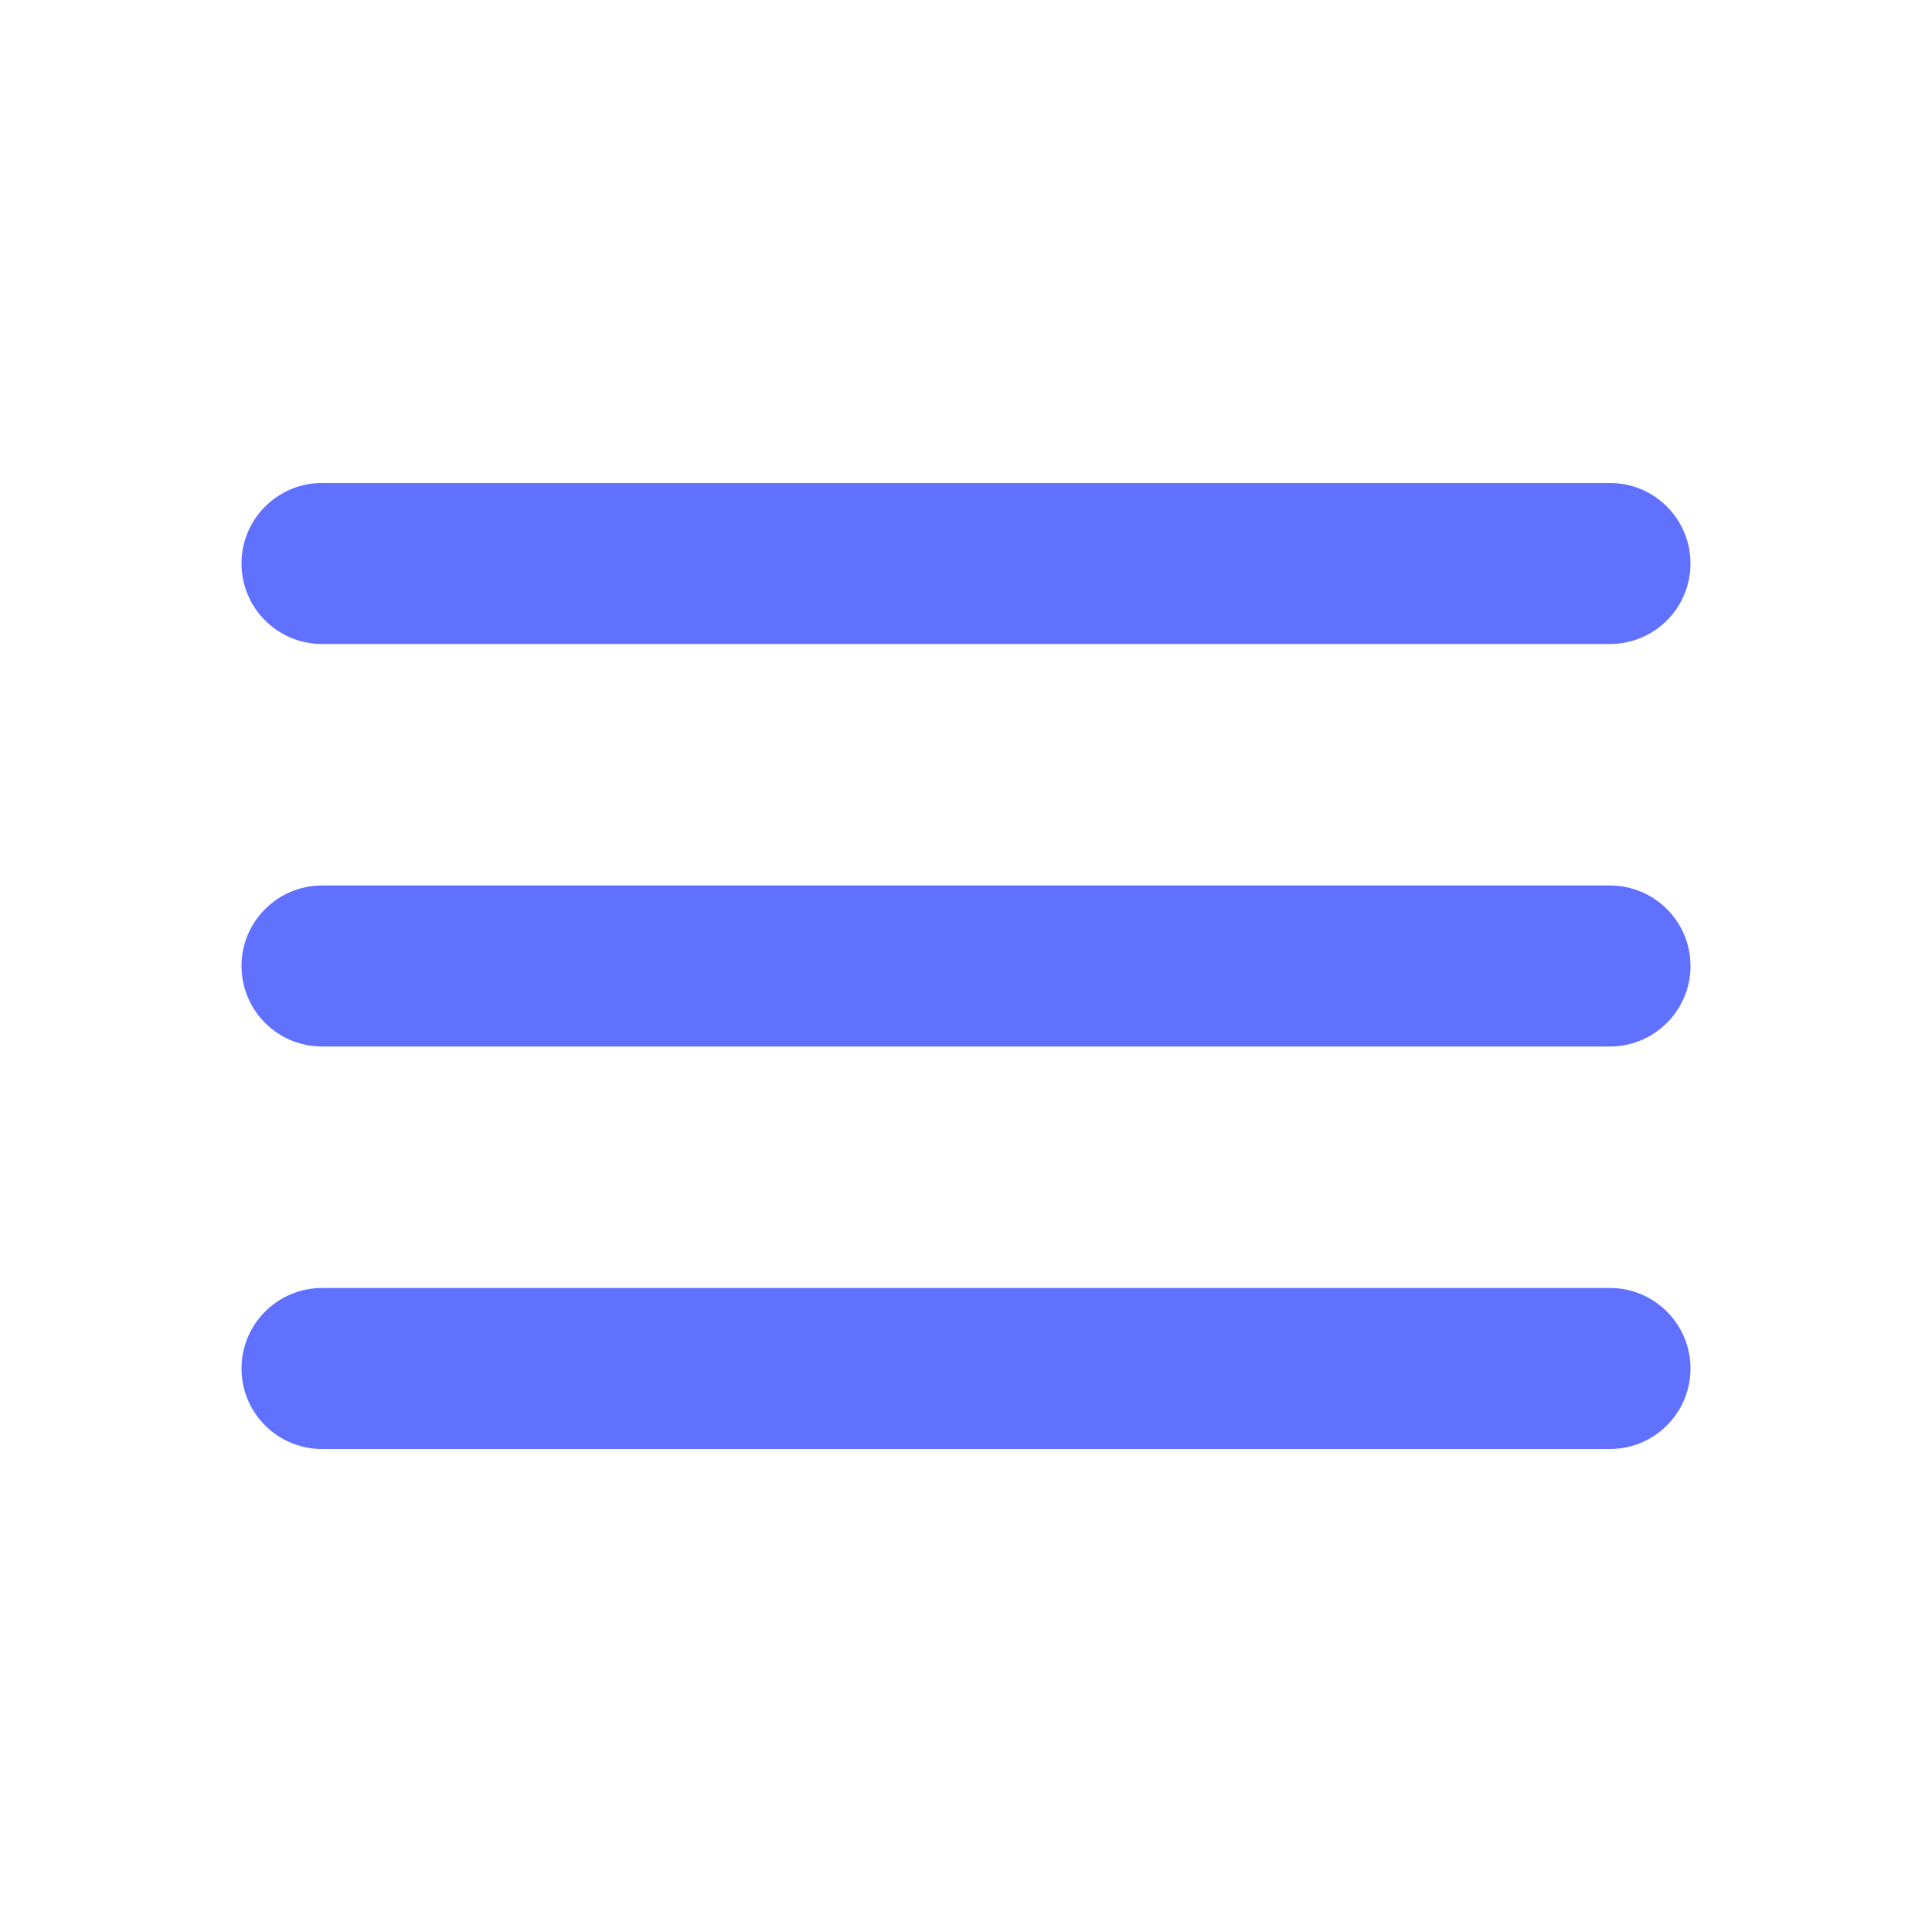
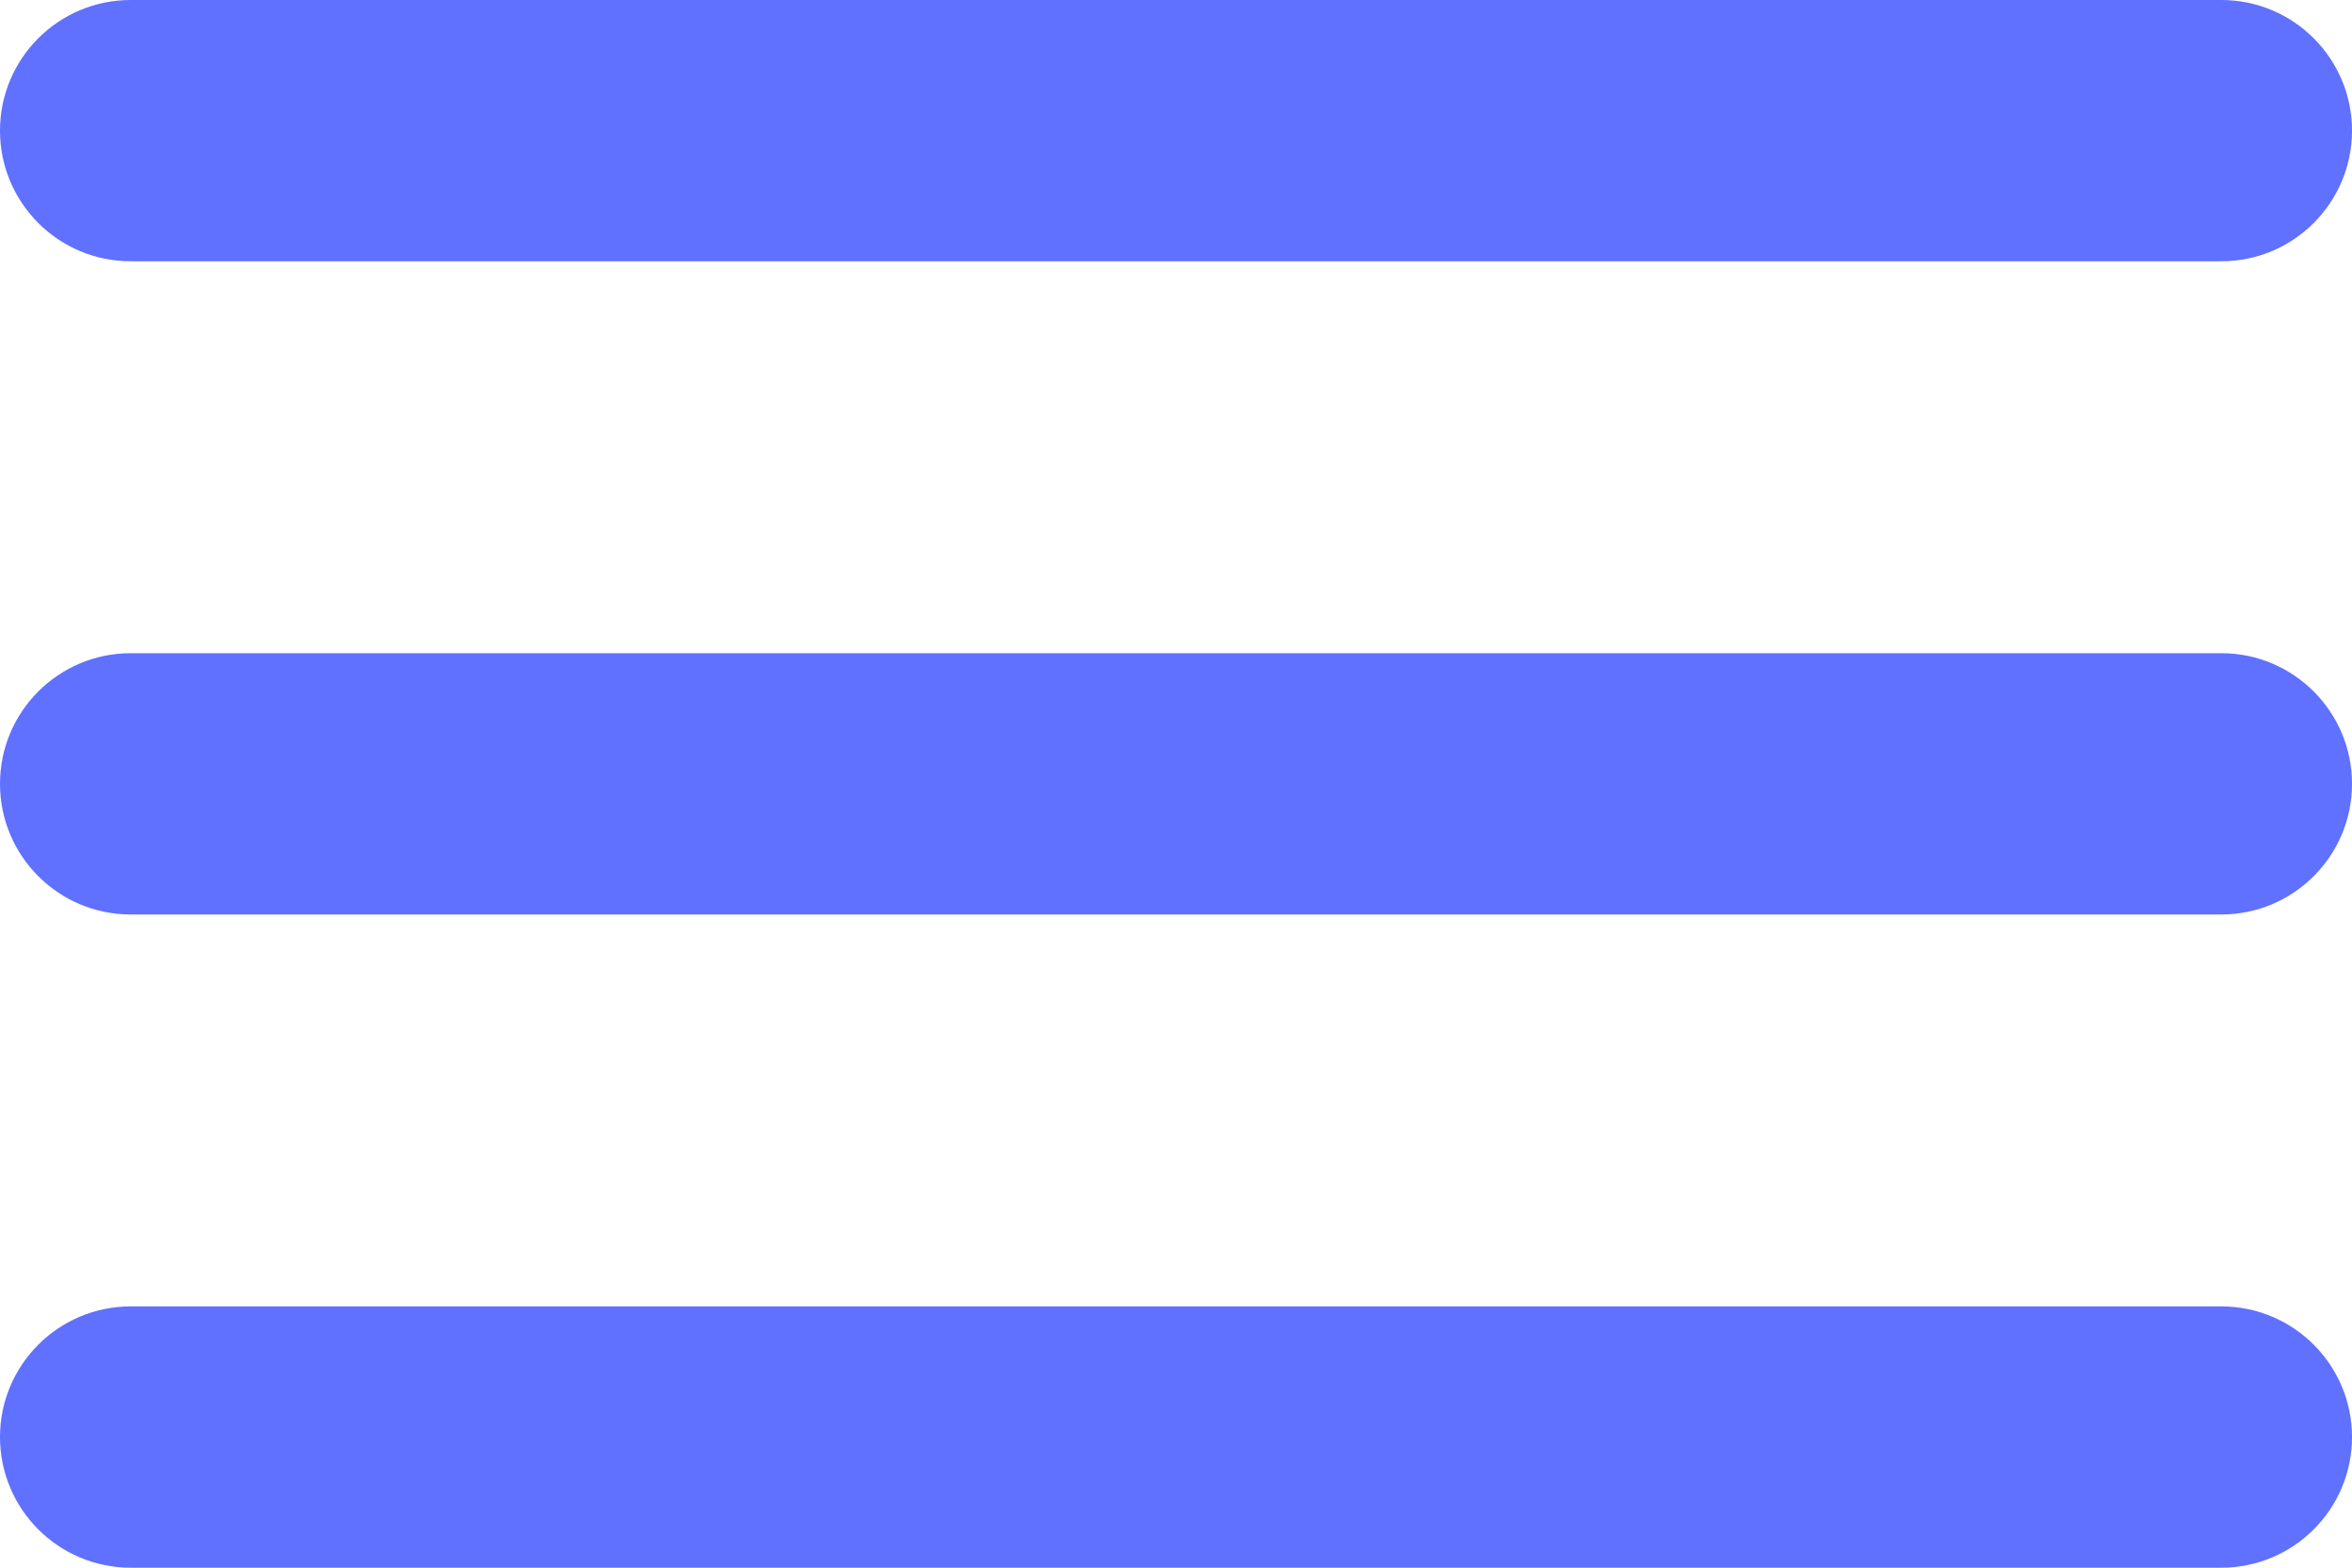
- <svg xmlns="http://www.w3.org/2000/svg" width="24" height="24" viewBox="0 0 24 24" fill="none">
-   <path fill-rule="evenodd" clip-rule="evenodd" d="M3 7C3 6.448 3.448 6 4 6H20C20.552 6 21 6.448 21 7C21 7.552 20.552 8 20 8H4C3.448 8 3 7.552 3 7ZM3 12C3 11.448 3.448 11 4 11L20 11C20.552 11 21 11.448 21 12C21 12.552 20.552 13 20 13L4 13C3.448 13 3 12.552 3 12ZM4 16C3.448 16 3 16.448 3 17C3 17.552 3.448 18 4 18H20C20.552 18 21 17.552 21 17C21 16.448 20.552 16 20 16H4Z" fill="#6070FF" />
+ <svg xmlns="http://www.w3.org/2000/svg" width="18" height="12" viewBox="0 0 18 12" fill="none">
+   <path fill-rule="evenodd" clip-rule="evenodd" d="M0 1C0 0.448 0.448 0 1 0H17C17.552 0 18 0.448 18 1C18 1.552 17.552 2 17 2H1C0.448 2 0 1.552 0 1ZM0 6C0 5.448 0.448 5 1 5L17 5C17.552 5 18 5.448 18 6C18 6.552 17.552 7 17 7L1 7C0.448 7 0 6.552 0 6ZM1 10C0.448 10 0 10.448 0 11C0 11.552 0.448 12 1 12H17C17.552 12 18 11.552 18 11C18 10.448 17.552 10 17 10H1Z" fill="#6070FF" />
</svg>
